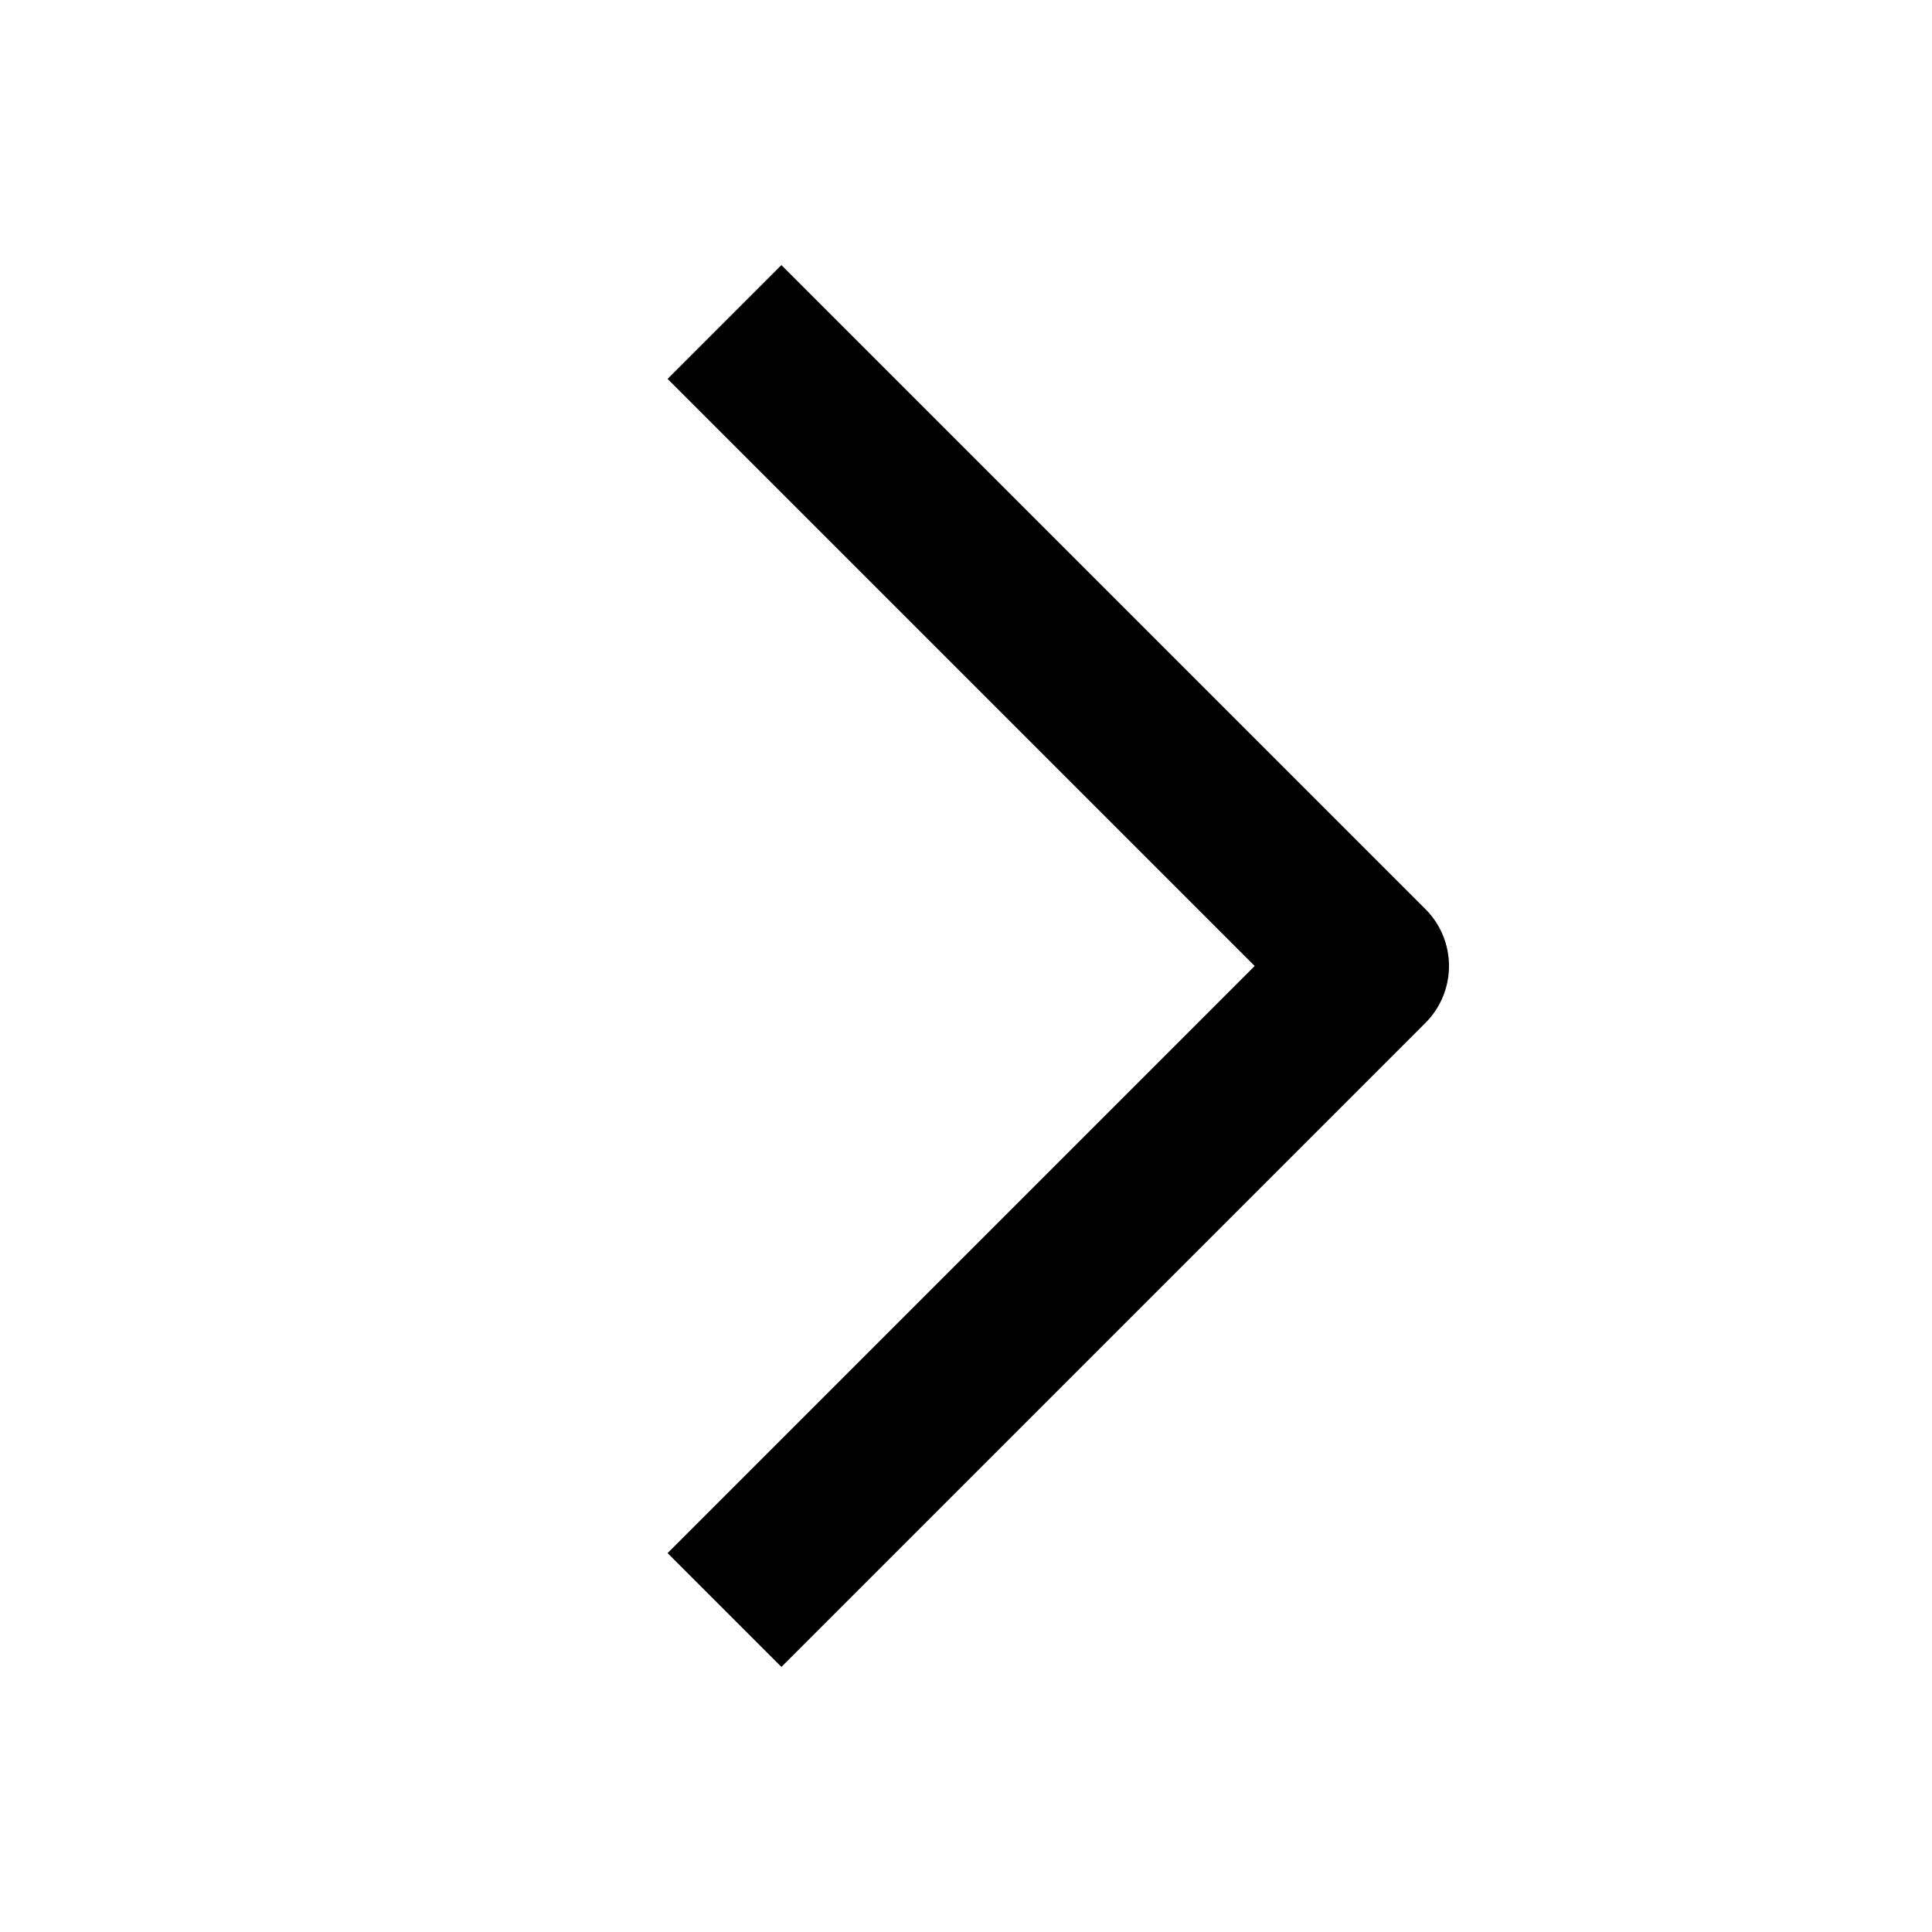
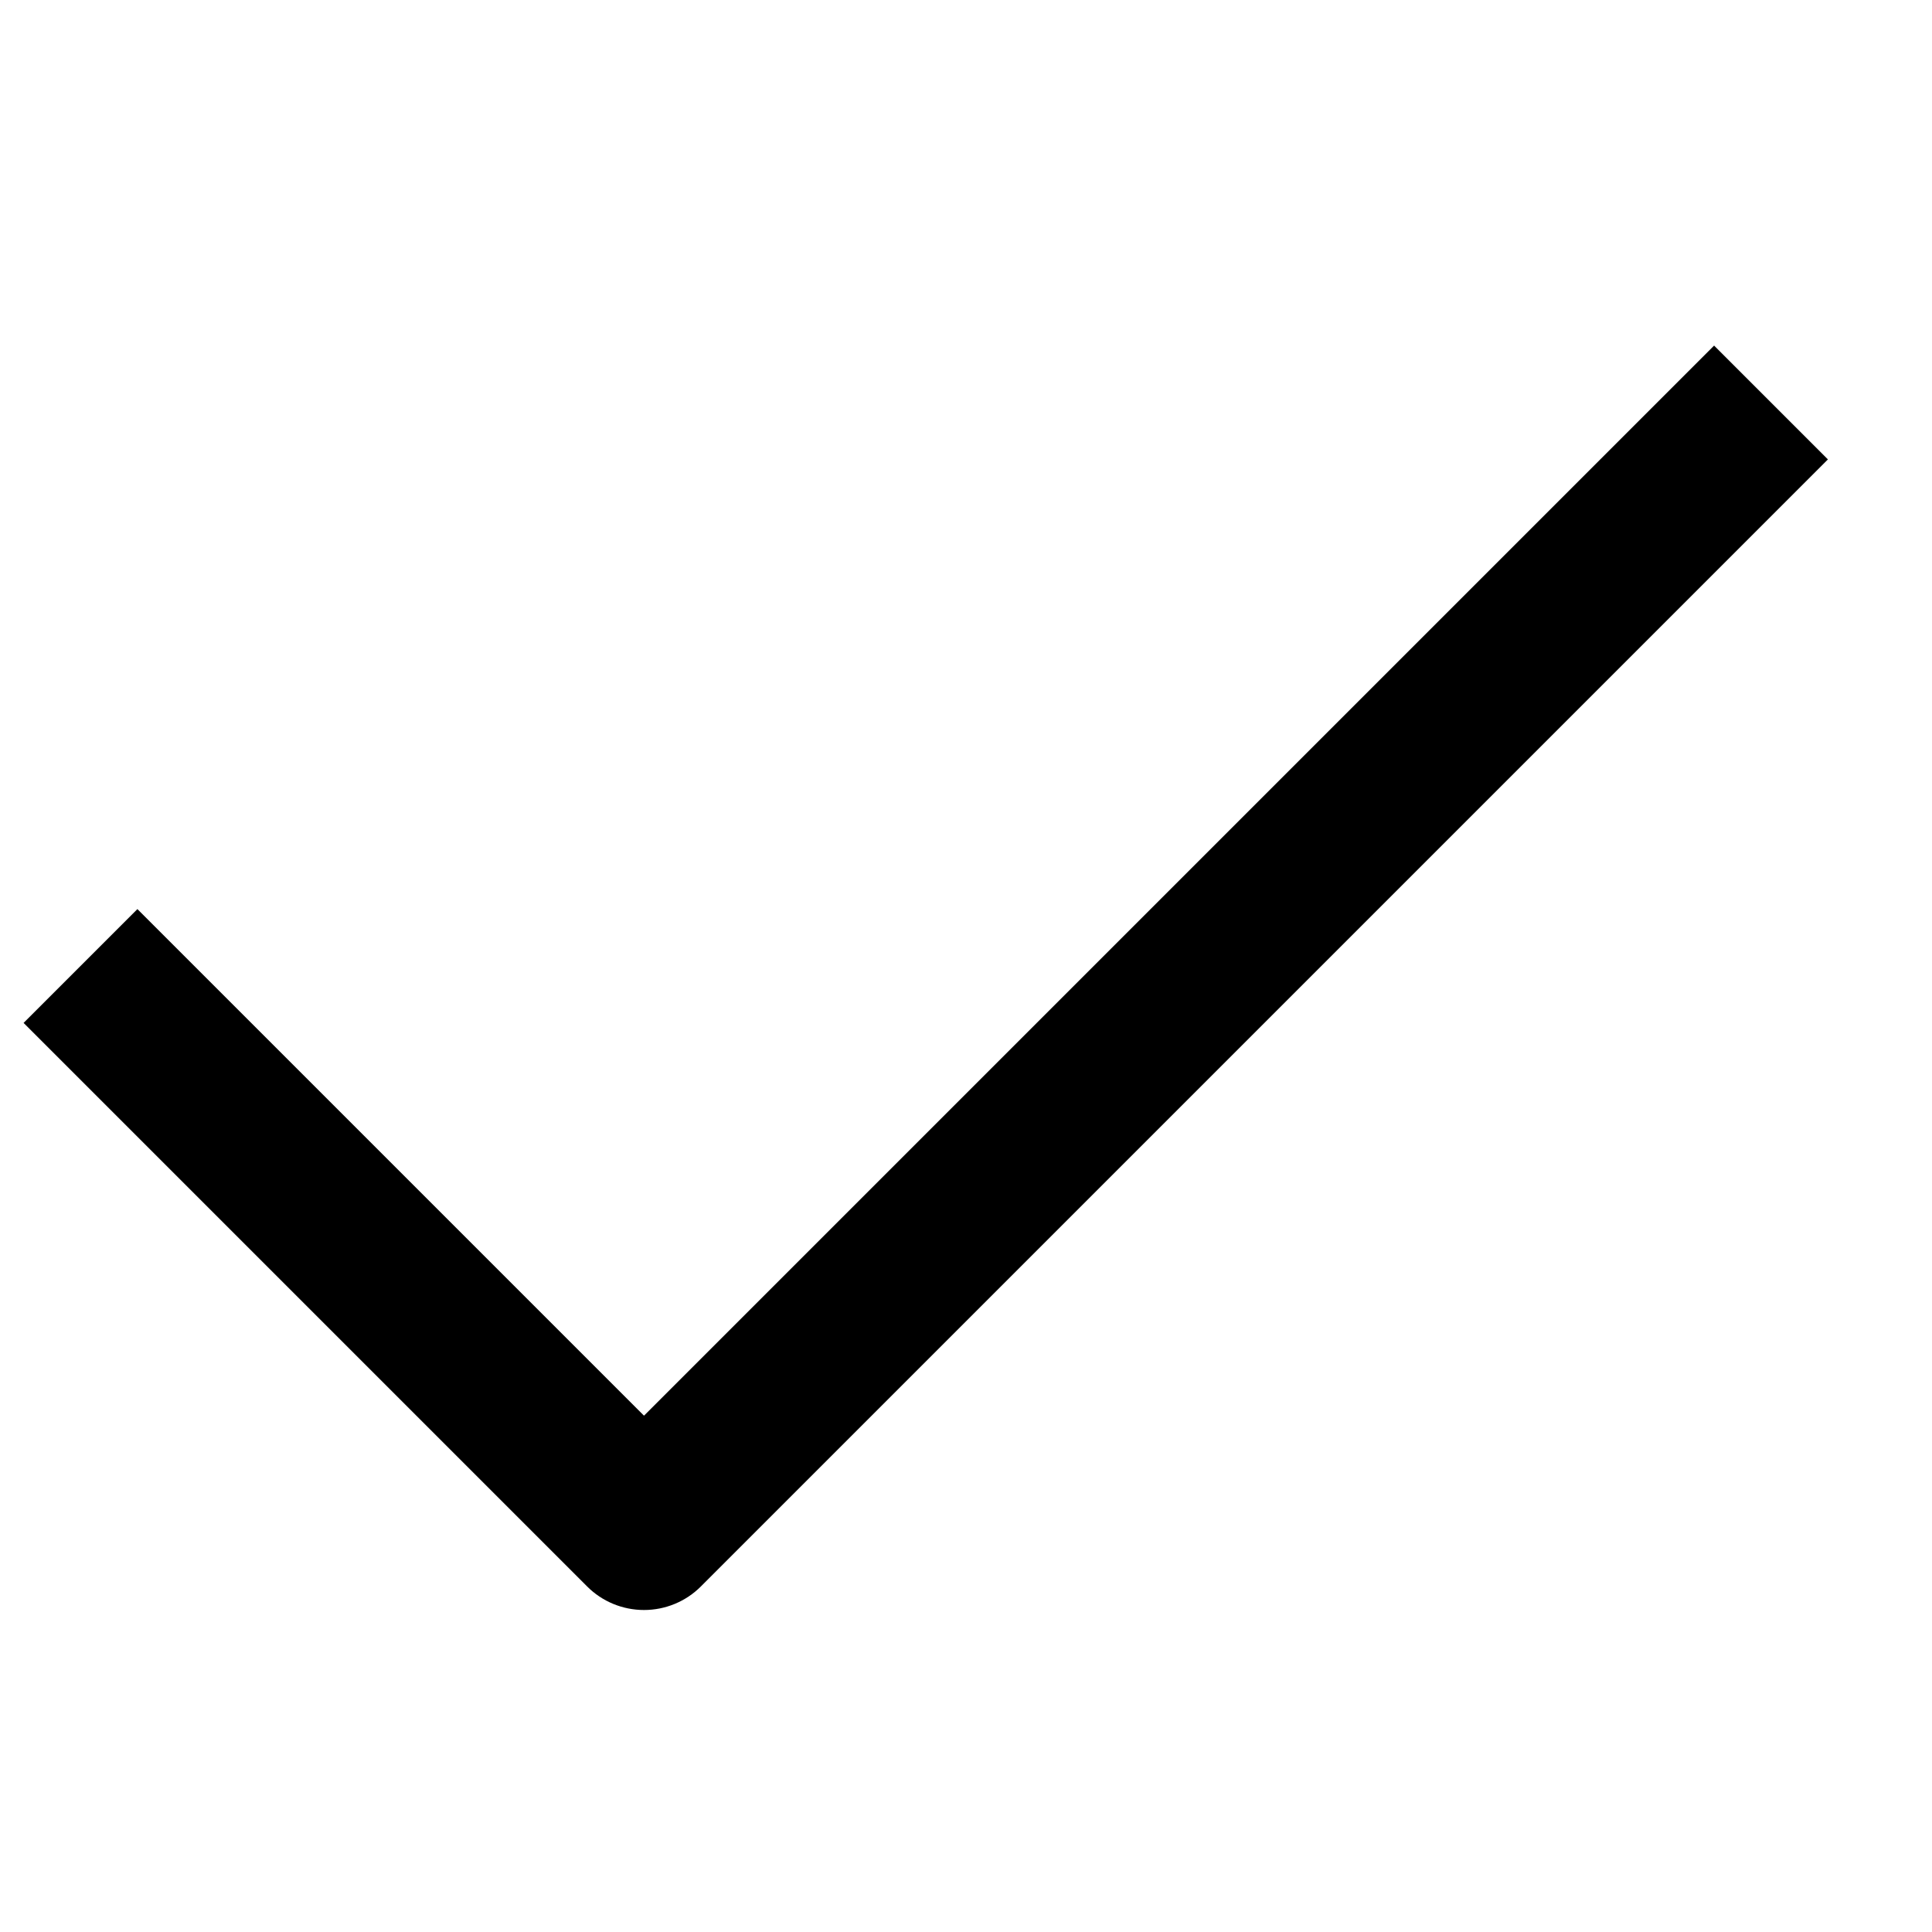
- <svg xmlns="http://www.w3.org/2000/svg" fill="none" role="img" viewBox="0 0 24 24" width="24" height="24" data-icon="ChevronRightStandard" aria-hidden="true">
-   <path fill-rule="evenodd" clip-rule="evenodd" d="M15.586 12L8.293 19.293L9.707 20.707L17.707 12.707C17.895 12.52 18 12.265 18 12C18 11.735 17.895 11.48 17.707 11.293L9.707 3.293L8.293 4.707L15.586 12Z" fill="currentColor" />
+ <svg xmlns="http://www.w3.org/2000/svg" fill="none" role="img" viewBox="0 0 24 24" width="24" height="24" data-icon="CheckmarkStandard" aria-hidden="true" class="default-ltr-cache-gcvz4a">
+   <path fill-rule="evenodd" clip-rule="evenodd" d="M21.293 4.293L22.707 5.707L8.707 19.707C8.52 19.895 8.265 20 8 20C7.735 20 7.48 19.895 7.293 19.707L0.293 12.707L1.707 11.293L8 17.586L21.293 4.293Z" fill="currentColor" />
</svg>
